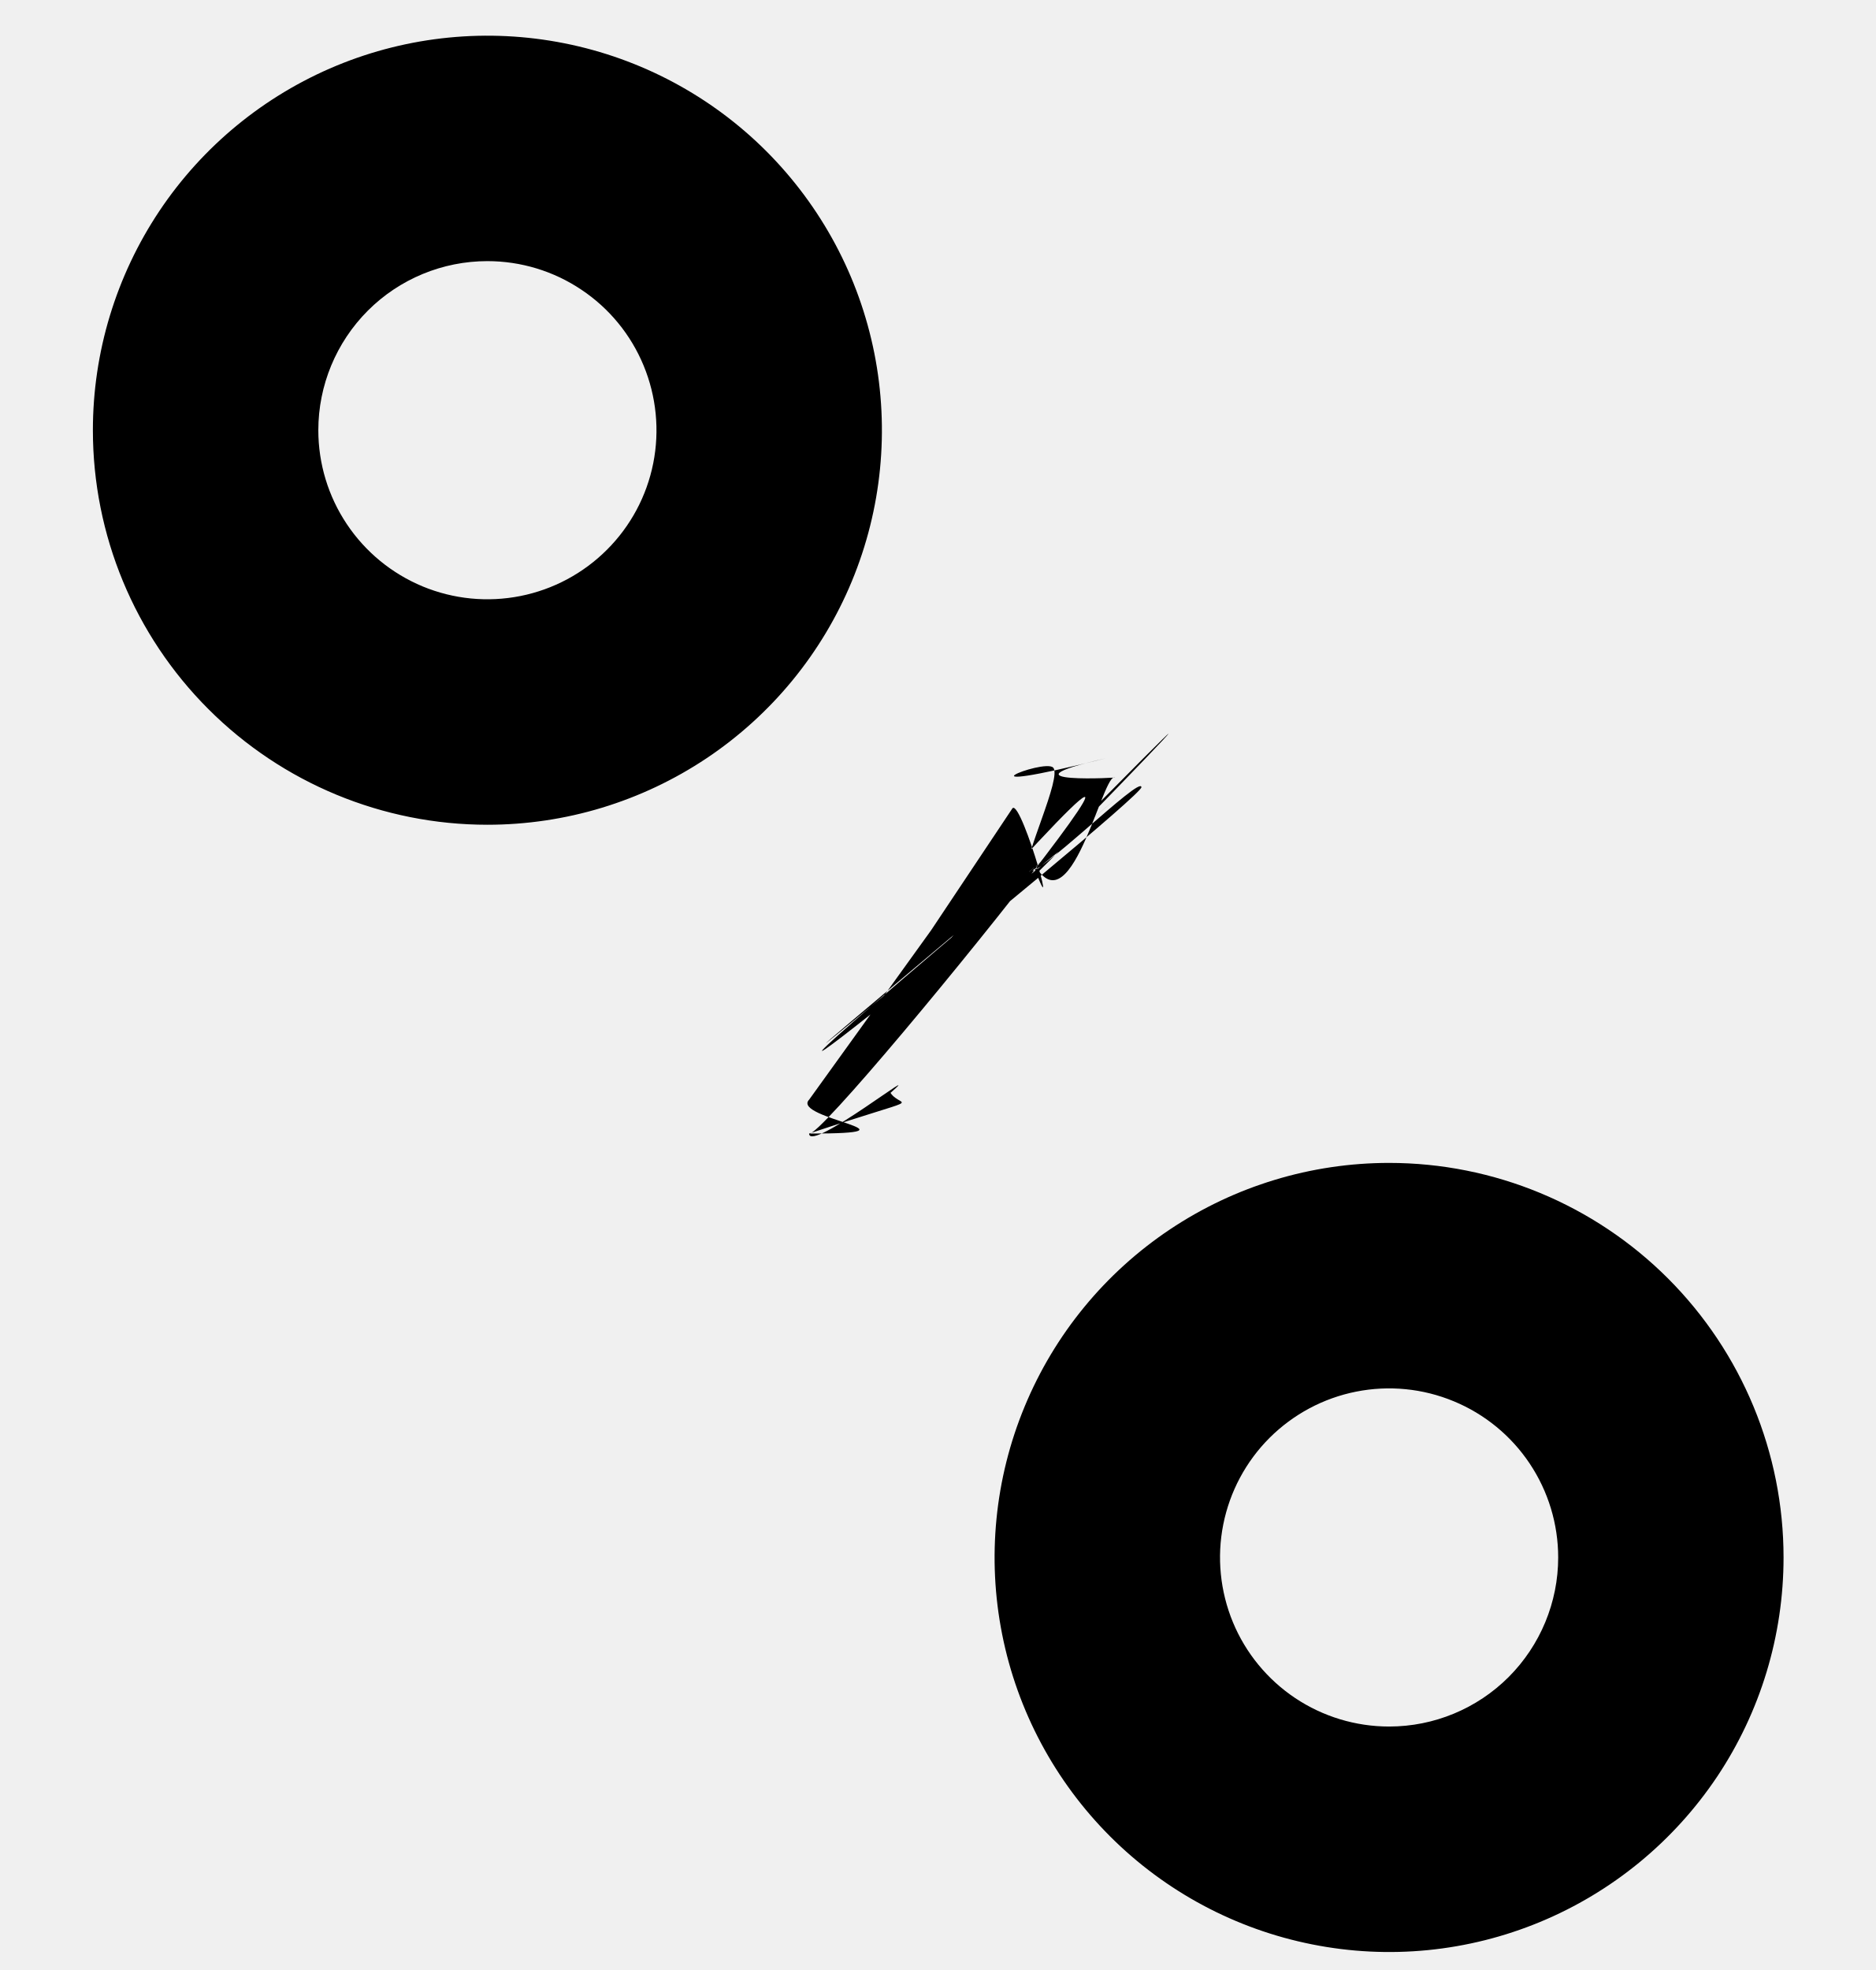
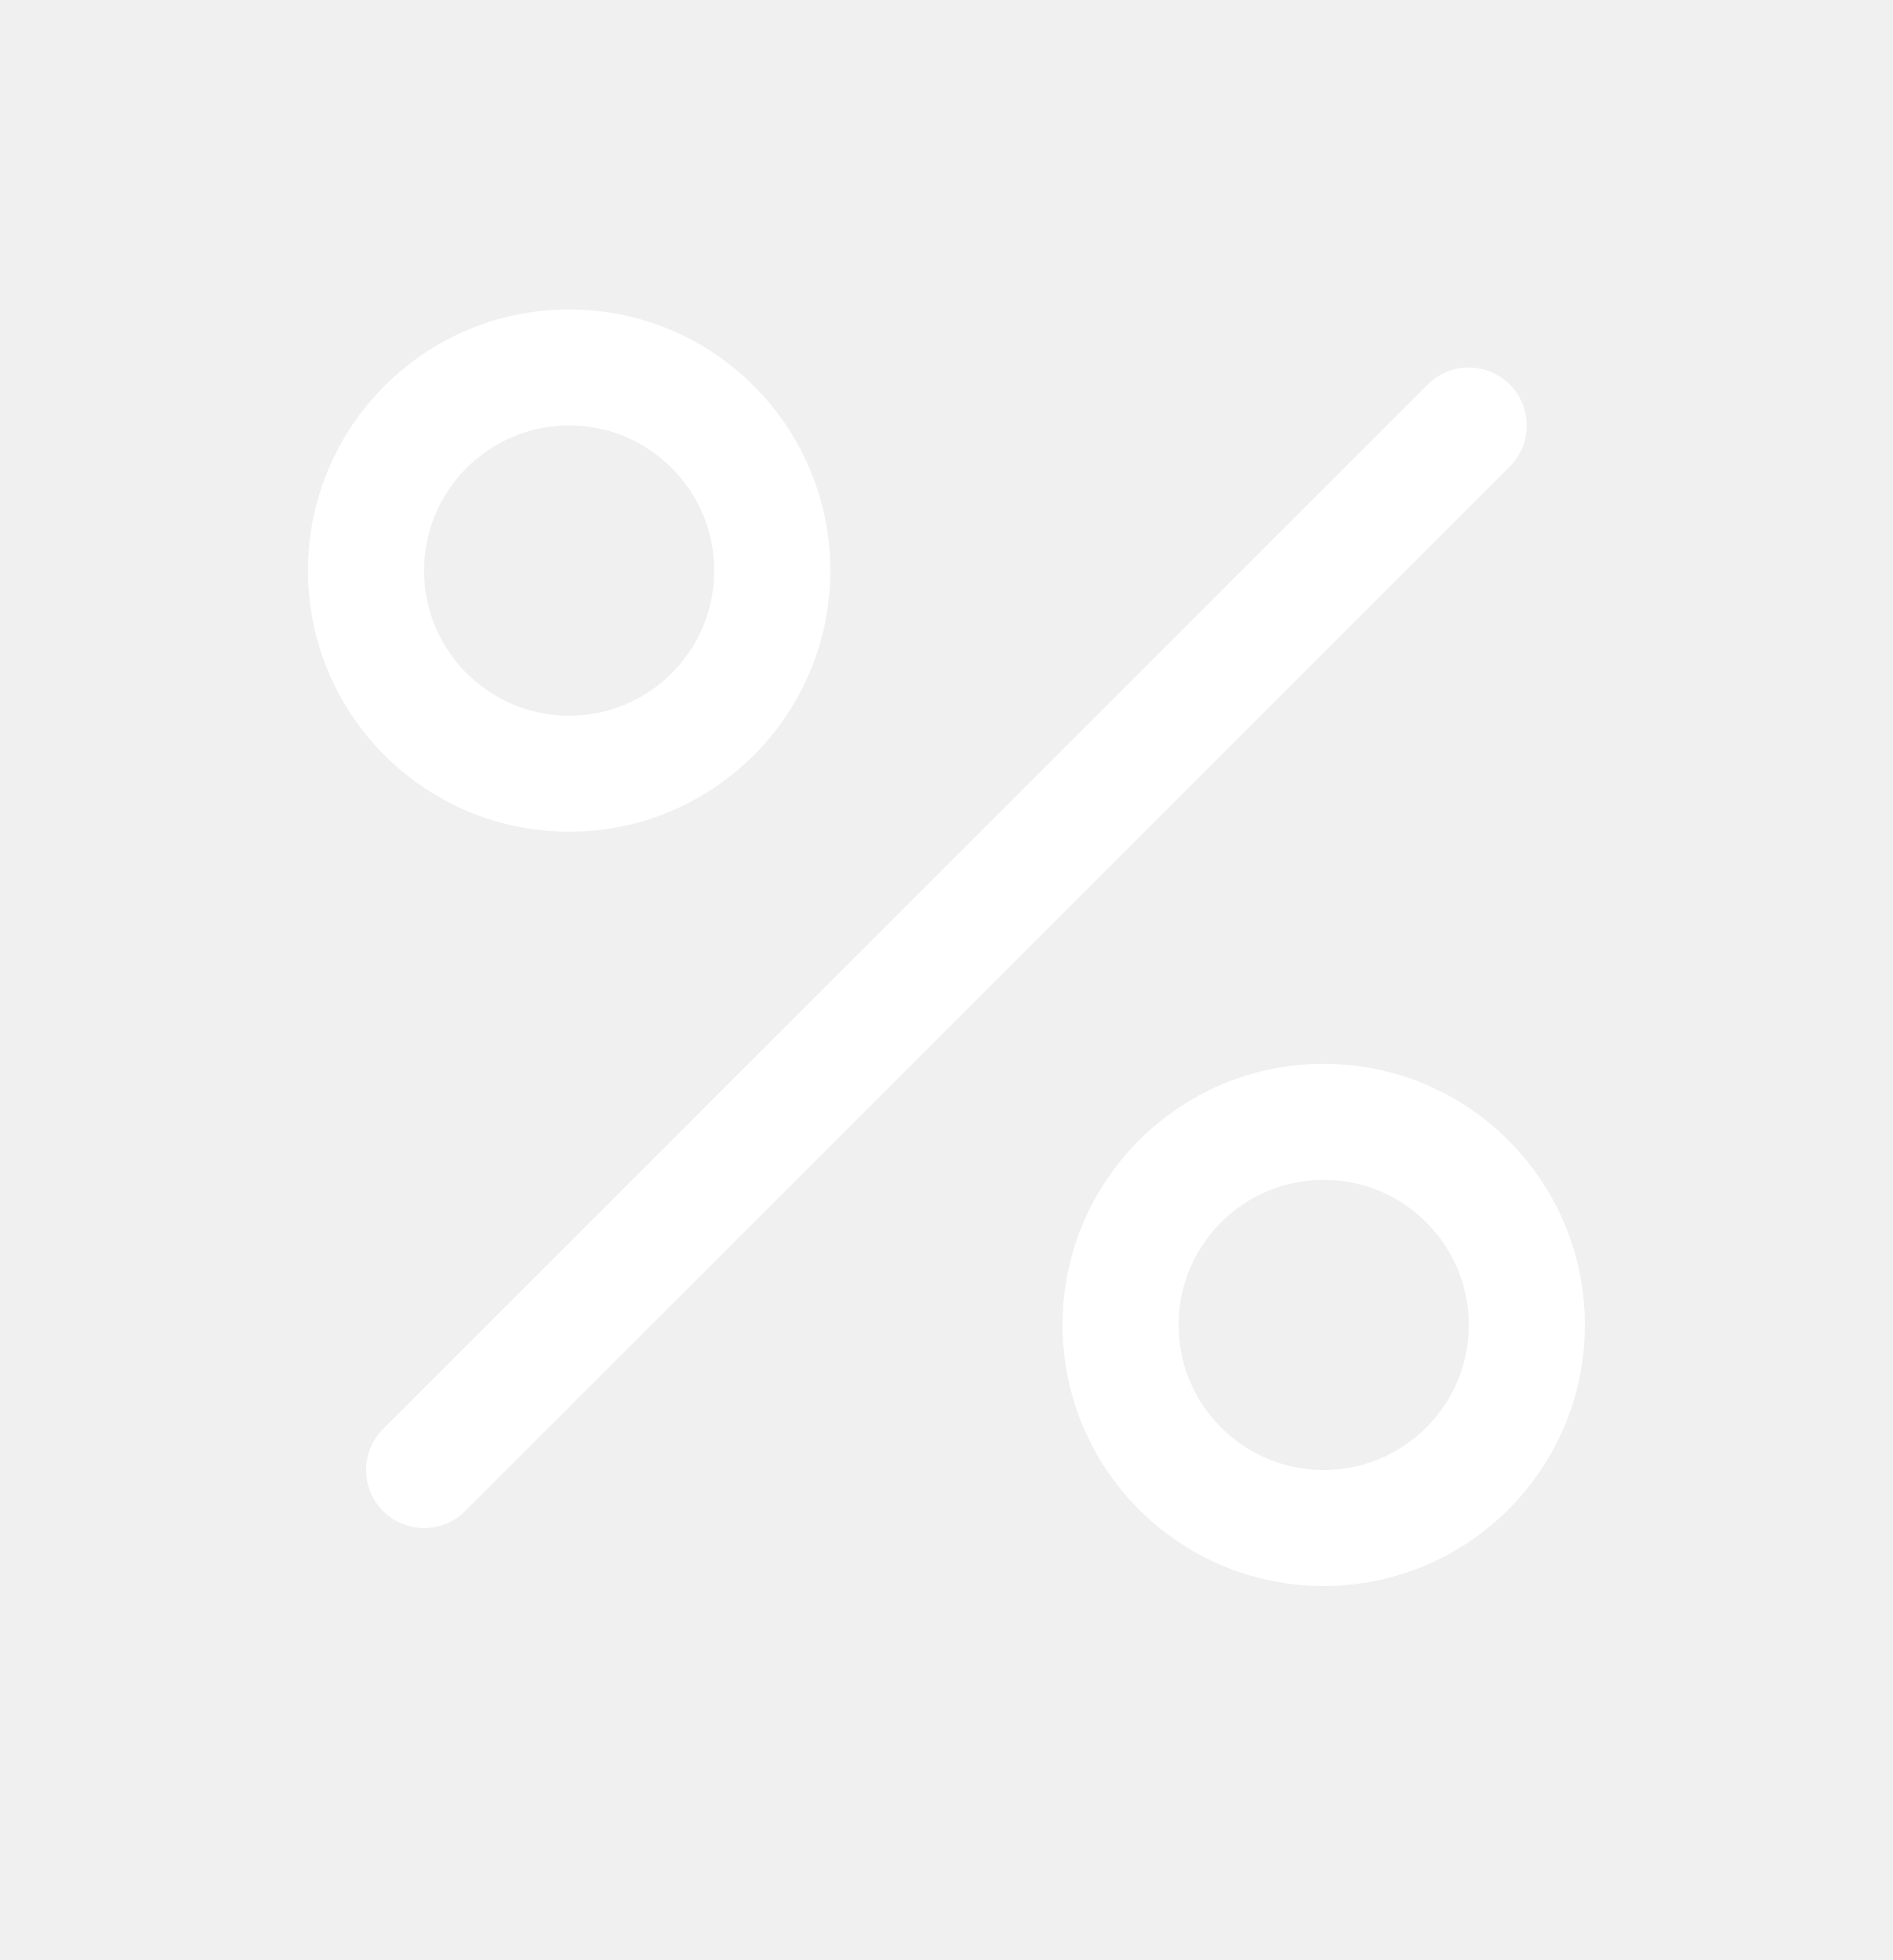
- <svg xmlns="http://www.w3.org/2000/svg" width="20" height="21" viewBox="0 0 25 29" fill="none">
-   <path d="M5.866 12.141C7.015 12.141 8.138 11.8 9.093 11.162C10.048 10.524 10.793 9.617 11.232 8.556C11.672 7.495 11.787 6.327 11.563 5.2C11.339 4.073 10.785 3.039 9.973 2.226C9.161 1.414 8.126 0.861 6.999 0.637C5.873 0.413 4.705 0.528 3.644 0.967C2.583 1.407 1.675 2.151 1.037 3.106C0.399 4.062 0.058 5.184 0.058 6.333C0.058 7.874 0.67 9.351 1.76 10.44C2.849 11.529 4.326 12.141 5.866 12.141ZM5.866 3.844C6.359 3.844 6.84 3.99 7.249 4.264C7.659 4.537 7.978 4.926 8.166 5.381C8.354 5.835 8.404 6.336 8.308 6.819C8.212 7.302 7.975 7.745 7.626 8.093C7.278 8.441 6.835 8.678 6.352 8.774C5.869 8.87 5.369 8.821 4.914 8.633C4.459 8.444 4.07 8.125 3.797 7.716C3.523 7.307 3.377 6.825 3.377 6.333C3.377 5.673 3.64 5.04 4.106 4.573C4.573 4.106 5.206 3.844 5.866 3.844ZM19.142 17.119C17.993 17.119 16.87 17.46 15.915 18.098C14.96 18.736 14.215 19.643 13.776 20.705C13.336 21.766 13.221 22.934 13.445 24.06C13.669 25.187 14.223 26.222 15.035 27.034C15.847 27.846 16.882 28.399 18.009 28.623C19.135 28.848 20.303 28.733 21.364 28.293C22.425 27.853 23.332 27.109 23.971 26.154C24.609 25.199 24.949 24.076 24.949 22.927C24.949 21.387 24.337 19.91 23.248 18.82C22.159 17.731 20.682 17.119 19.142 17.119ZM19.142 25.416C18.649 25.416 18.168 25.27 17.759 24.997C17.349 24.723 17.03 24.334 16.842 23.88C16.654 23.425 16.604 22.924 16.7 22.442C16.796 21.959 17.033 21.515 17.381 21.167C17.73 20.819 18.173 20.582 18.656 20.486C19.139 20.39 19.639 20.439 20.094 20.628C20.549 20.816 20.938 21.135 21.211 21.544C21.485 21.954 21.631 22.435 21.631 22.927C21.631 23.587 21.368 24.22 20.902 24.687C20.435 25.154 19.802 25.416 19.142 25.416ZM14.195 11.299C14.058 11.162 12.58 11.761 14.975 11.162C13.251 11.555 15.288 11.444 15.094 11.444C14.9 11.444 14.386 13.959 13.82 12.505C14.386 14.095 13.734 11.76 13.597 11.898L12.399 13.694L10.603 16.188C10.33 16.467 12.399 16.687 10.603 16.687C10.603 16.98 12.382 15.578 11.801 16.088C11.963 16.332 12.399 16.088 10.603 16.687C10.874 16.799 19.614 5.825 10.603 16.188C19.418 7.127 15.65 11.162 10.603 16.188L14.271 12.542C14.409 12.405 5.741 19.626 15.495 11.444C4.913 20.32 15.495 11.783 15.495 11.589C15.495 11.395 13.895 12.999 13.82 12.819C13.746 12.64 14.333 11.436 14.195 11.299Z" fill="black" />
+ <svg xmlns="http://www.w3.org/2000/svg" width="28" height="29" viewBox="0 0 18 19" fill="none">
+   <path d="M14.062 4.125L3.938 14.25" stroke="white" stroke-width="1.125" stroke-linecap="round" stroke-linejoin="round" />
+   <path d="M5.344 7.5C6.431 7.5 7.312 6.619 7.312 5.531C7.312 4.444 6.431 3.562 5.344 3.562C4.256 3.562 3.375 4.444 3.375 5.531C3.375 6.619 4.256 7.5 5.344 7.5Z" stroke="white" stroke-width="1.125" stroke-miterlimit="10" />
+   <path d="M12.656 14.812C13.744 14.812 14.625 13.931 14.625 12.844C14.625 11.756 13.744 10.875 12.656 10.875C11.569 10.875 10.688 11.756 10.688 12.844C10.688 13.931 11.569 14.812 12.656 14.812Z" stroke="white" stroke-width="1.125" stroke-miterlimit="10" />
</svg>
